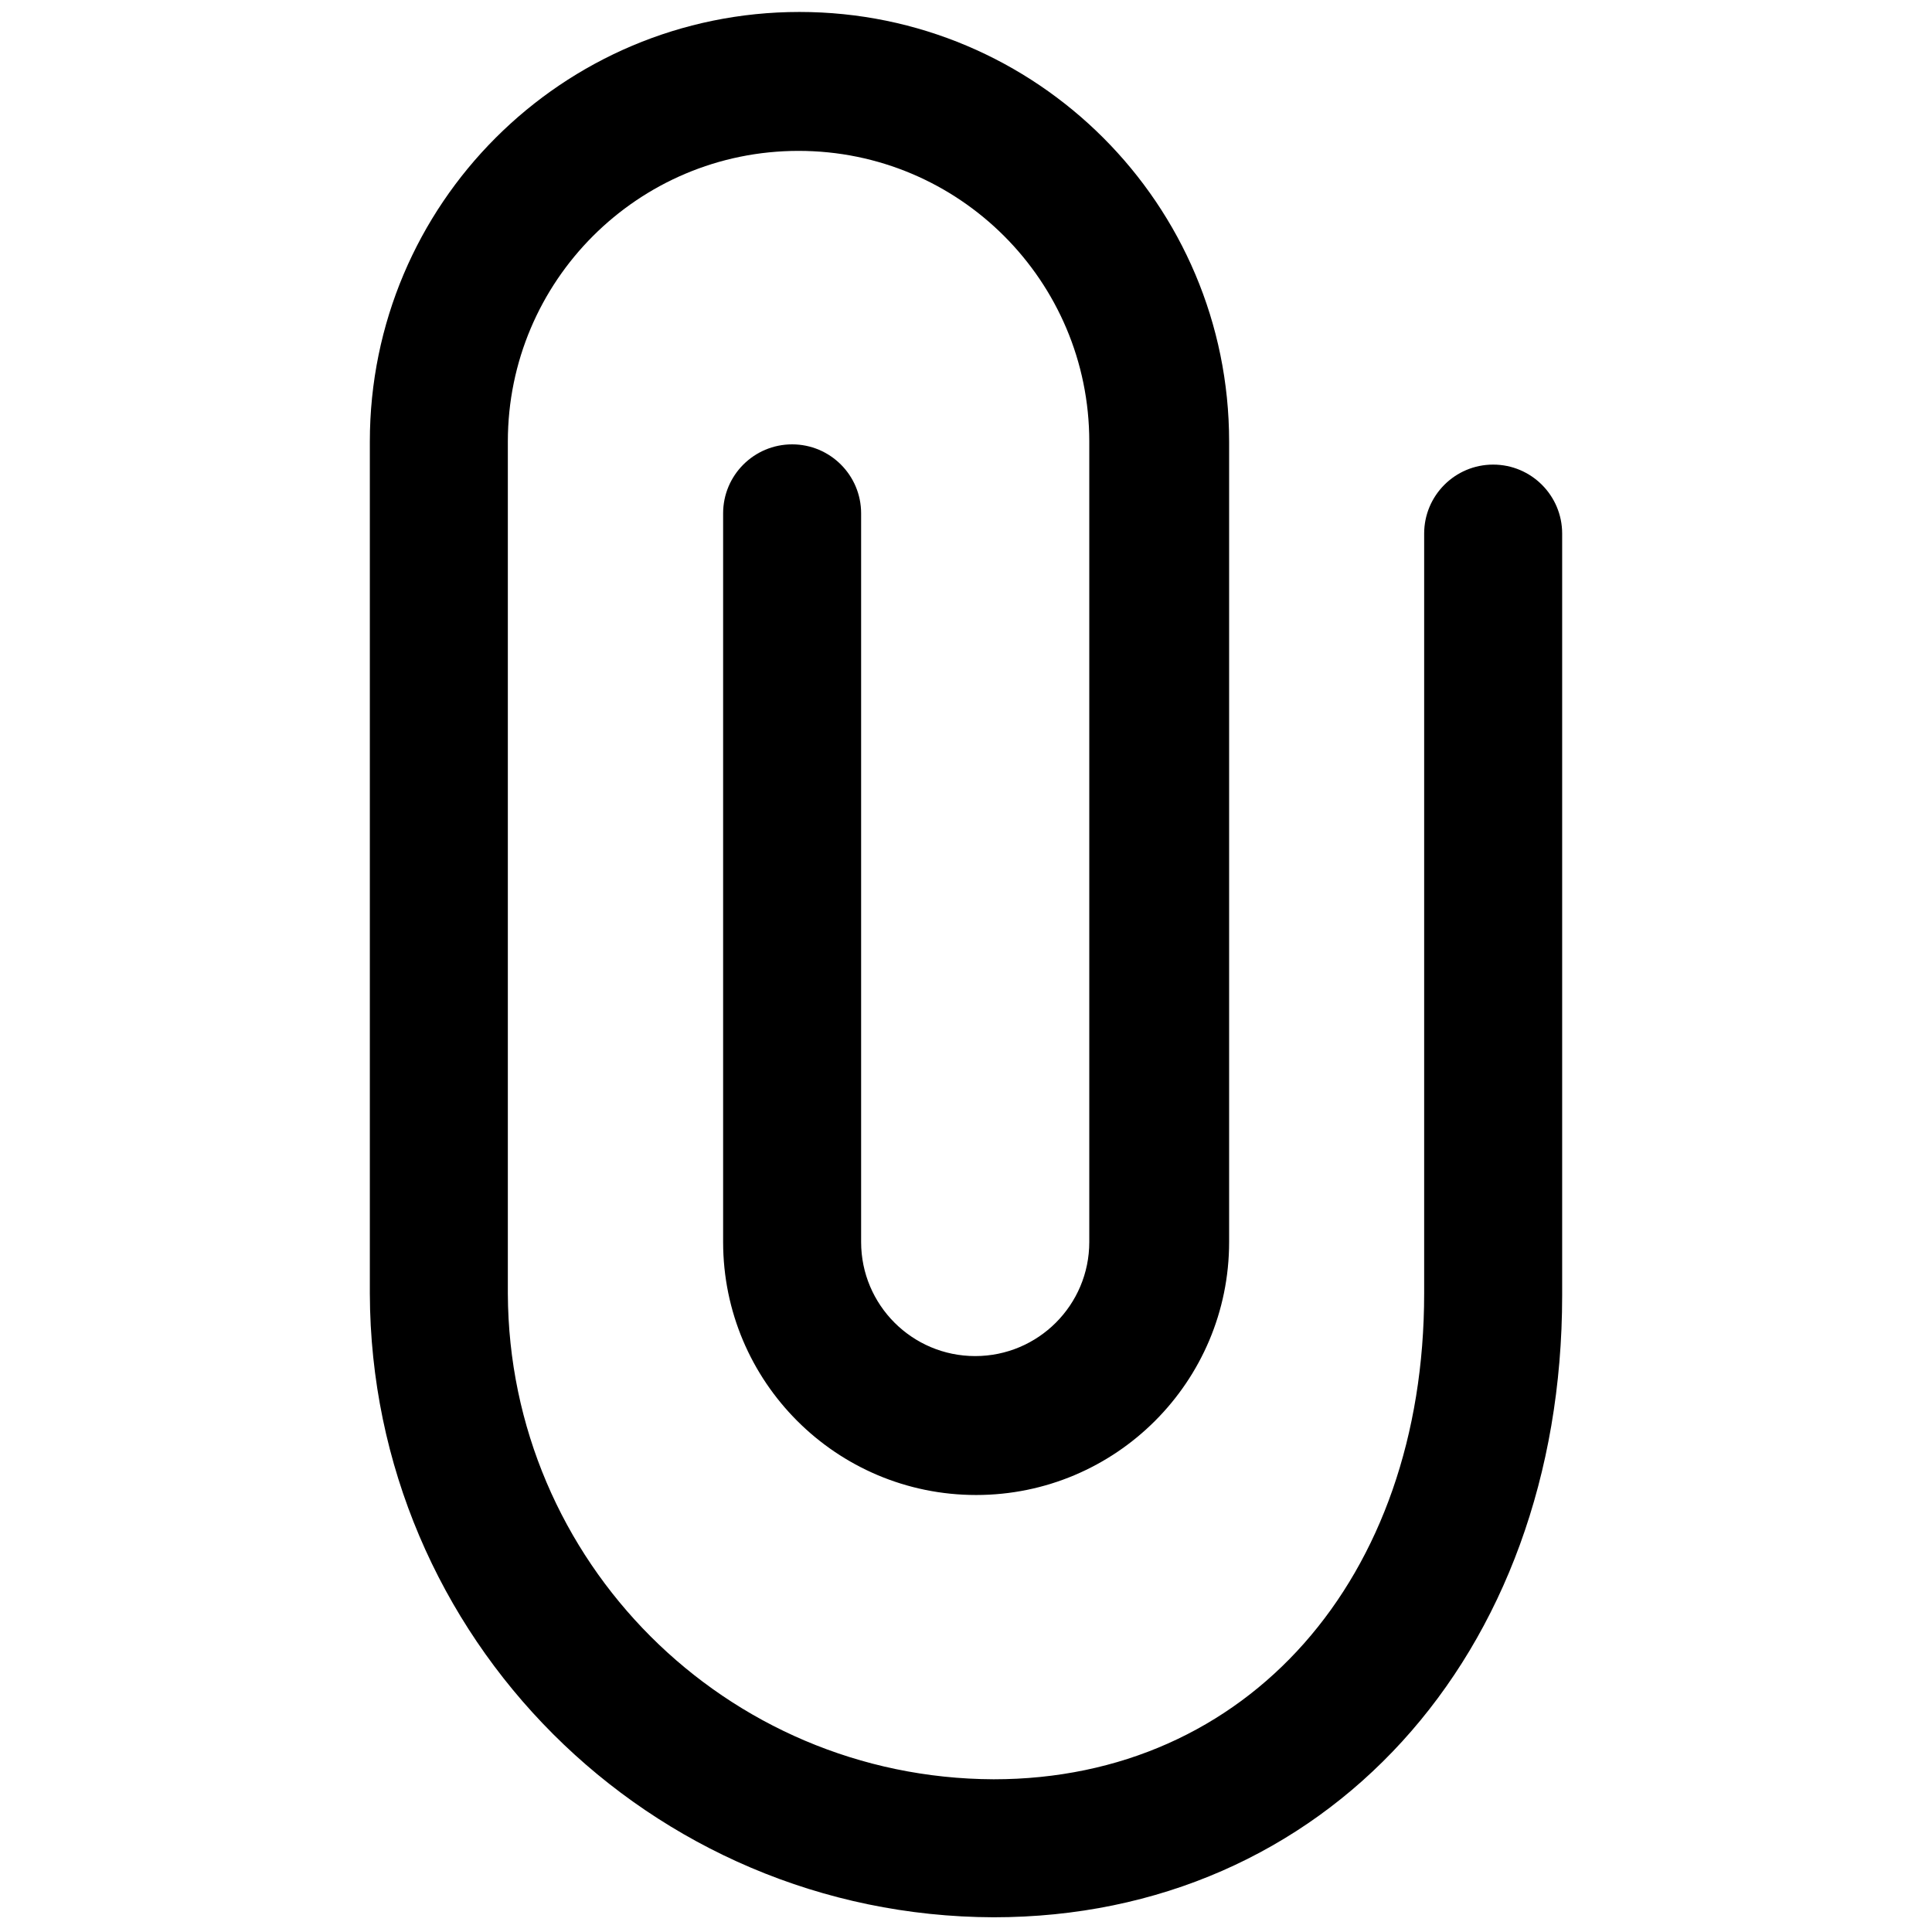
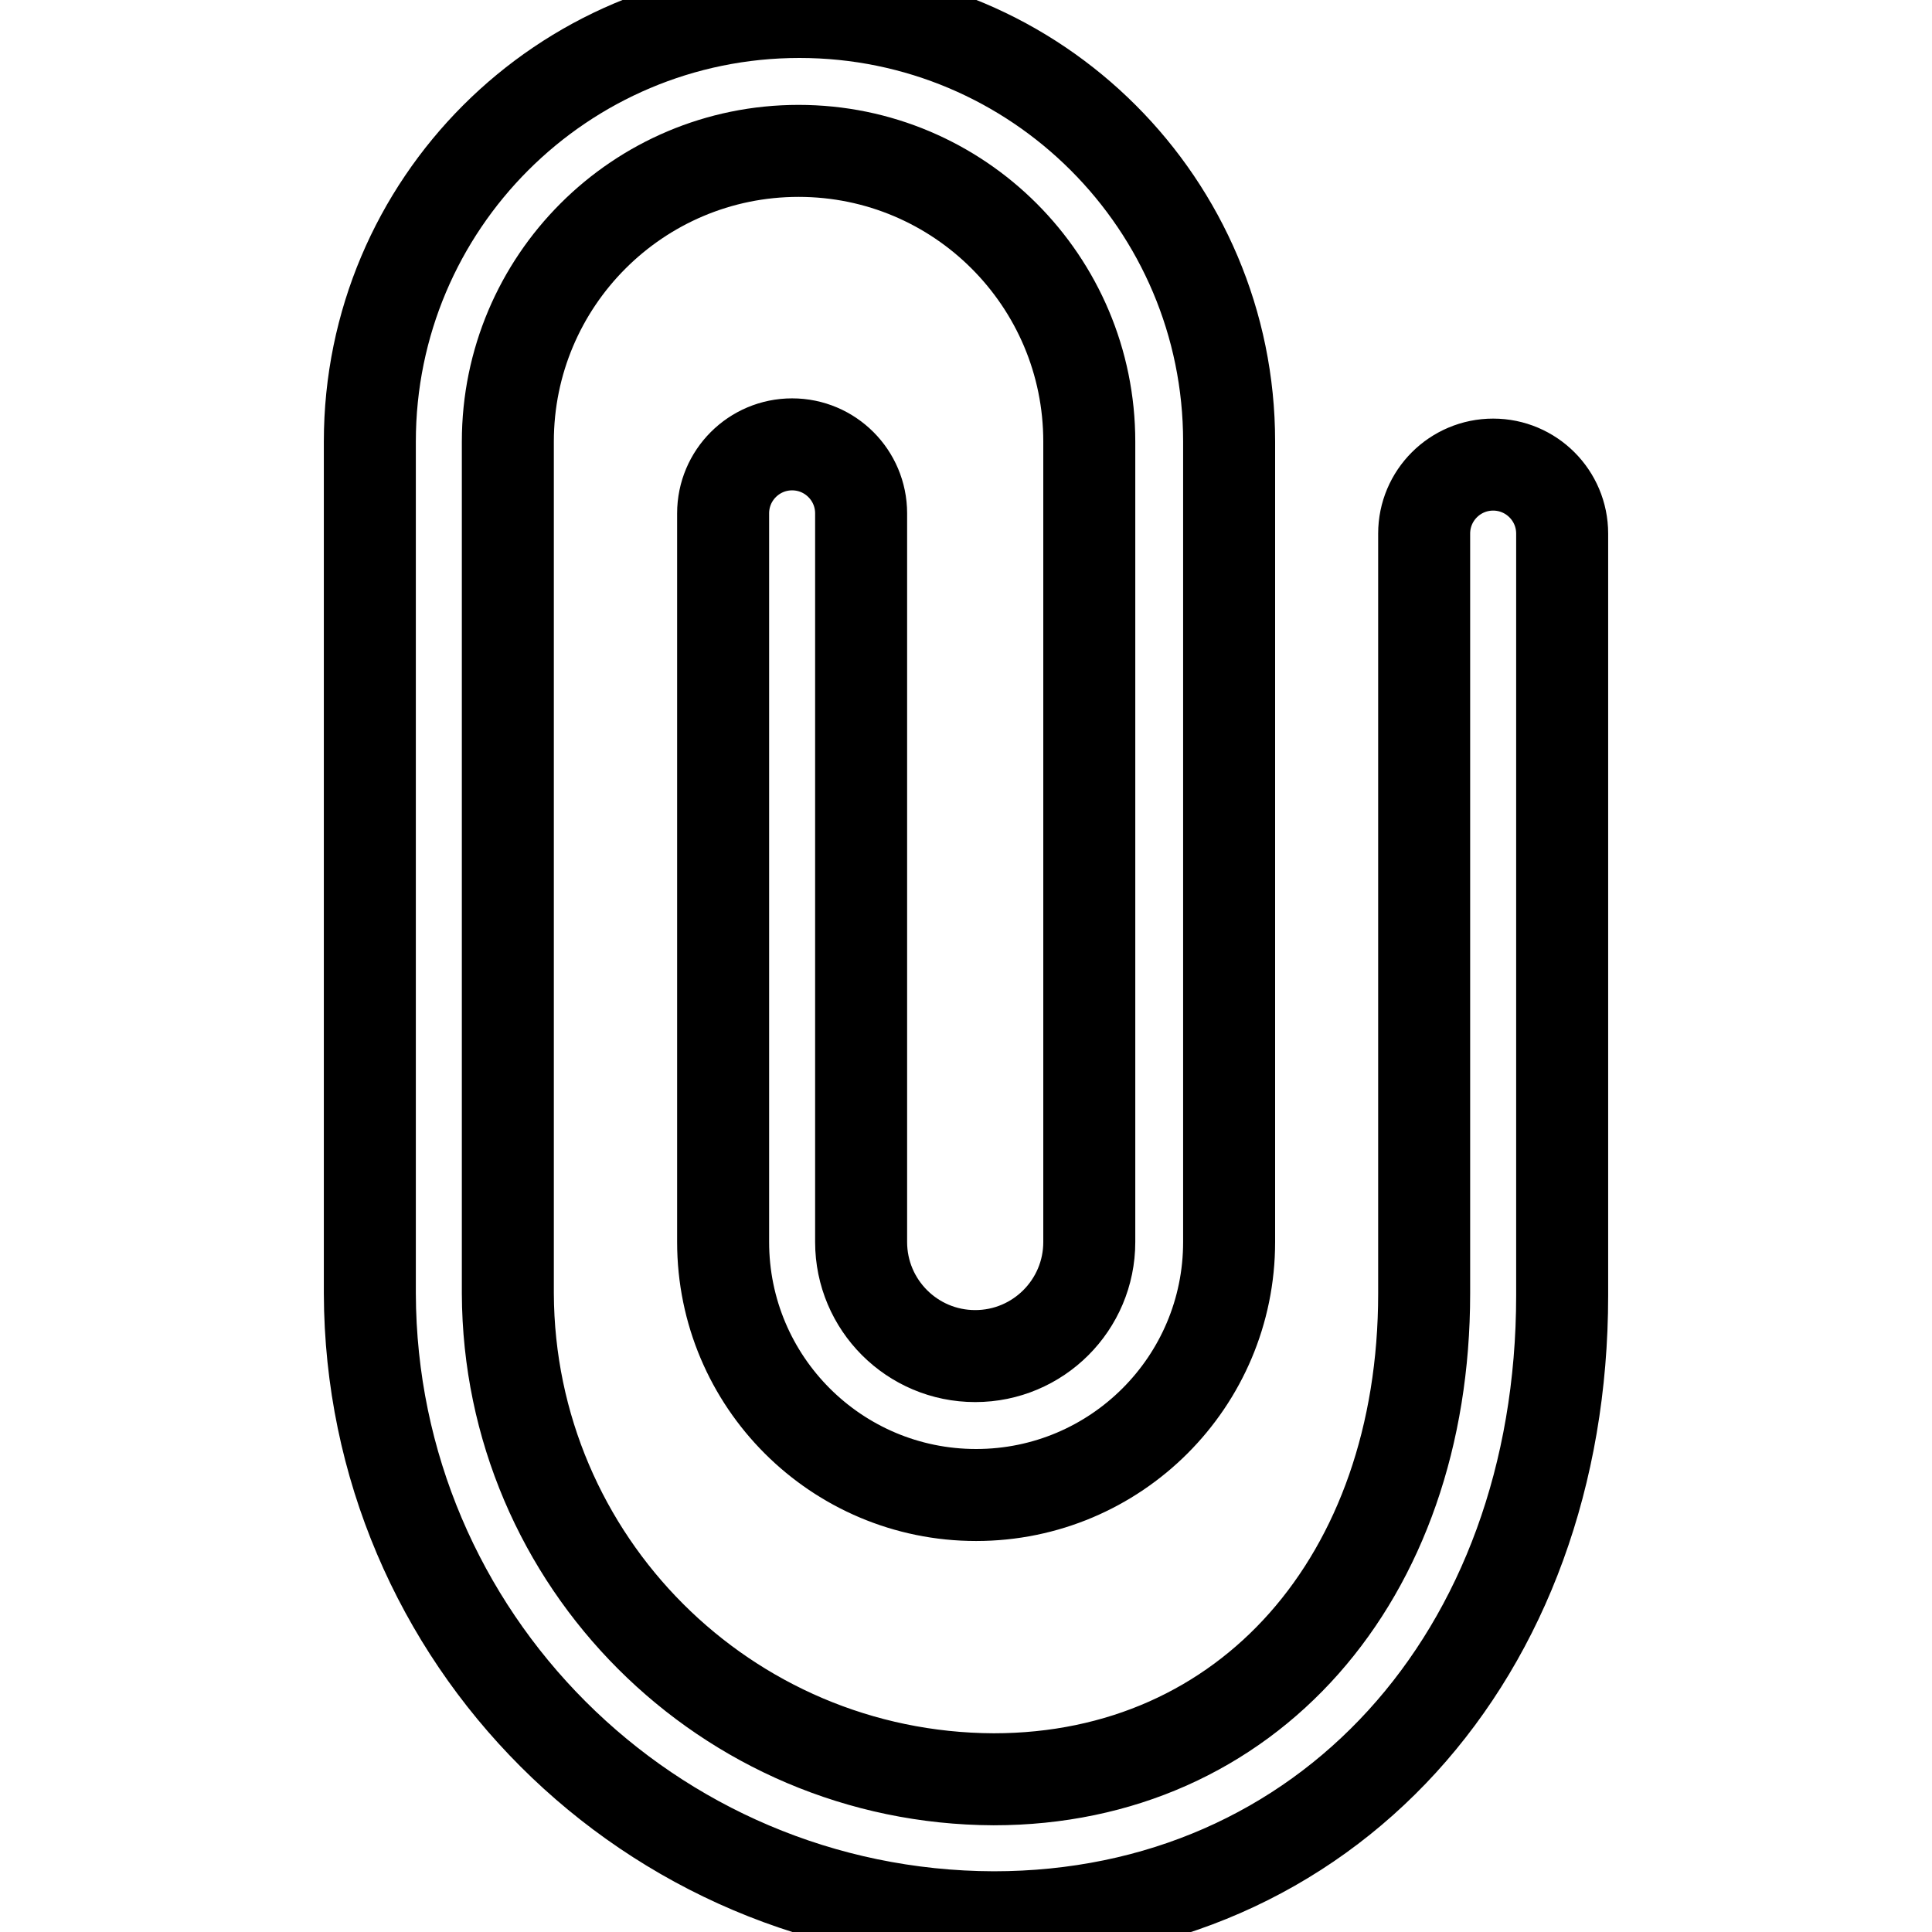
- <svg fill="currentColor" width="24px" height="24px" viewBox="0 0 1.05 1.05">
-   <path d="M0.54 1.042A0.34 0.34 0 0 1 0.201 0.703V0.24a0.233 0.233 0 0 1 0.467 0V0.675a0.137 0.137 0 1 1 -0.275 0V0.279a0.037 0.037 0 0 1 0.075 0V0.675a0.062 0.062 0 1 0 0.124 0V0.24a0.158 0.158 0 0 0 -0.316 0v0.463a0.265 0.265 0 0 0 0.264 0.264c0.138 0 0.234 -0.109 0.234 -0.264v-0.413a0.037 0.037 0 0 1 0.075 0v0.414c0 0.196 -0.129 0.338 -0.309 0.338" />
+ <svg xmlns="http://www.w3.org/2000/svg" width="24" height="24" viewBox="0 0 1.05 1.05" fill="none">
+   <path d="M0.54 1.042A0.34 0.34 0 0 1 0.201 0.703V0.24a0.233 0.233 0 0 1 0.467 0V0.675a0.137 0.137 0 1 1 -0.275 0V0.279a0.037 0.037 0 0 1 0.075 0V0.675a0.062 0.062 0 1 0 0.124 0V0.24a0.158 0.158 0 0 0 -0.316 0v0.463a0.265 0.265 0 0 0 0.264 0.264c0.138 0 0.234 -0.109 0.234 -0.264v-0.413a0.037 0.037 0 0 1 0.075 0v0.414c0 0.196 -0.129 0.338 -0.309 0.338" stroke="currentColor" stroke-width="0.05" stroke-linecap="round" stroke-linejoin="round" />
</svg>
